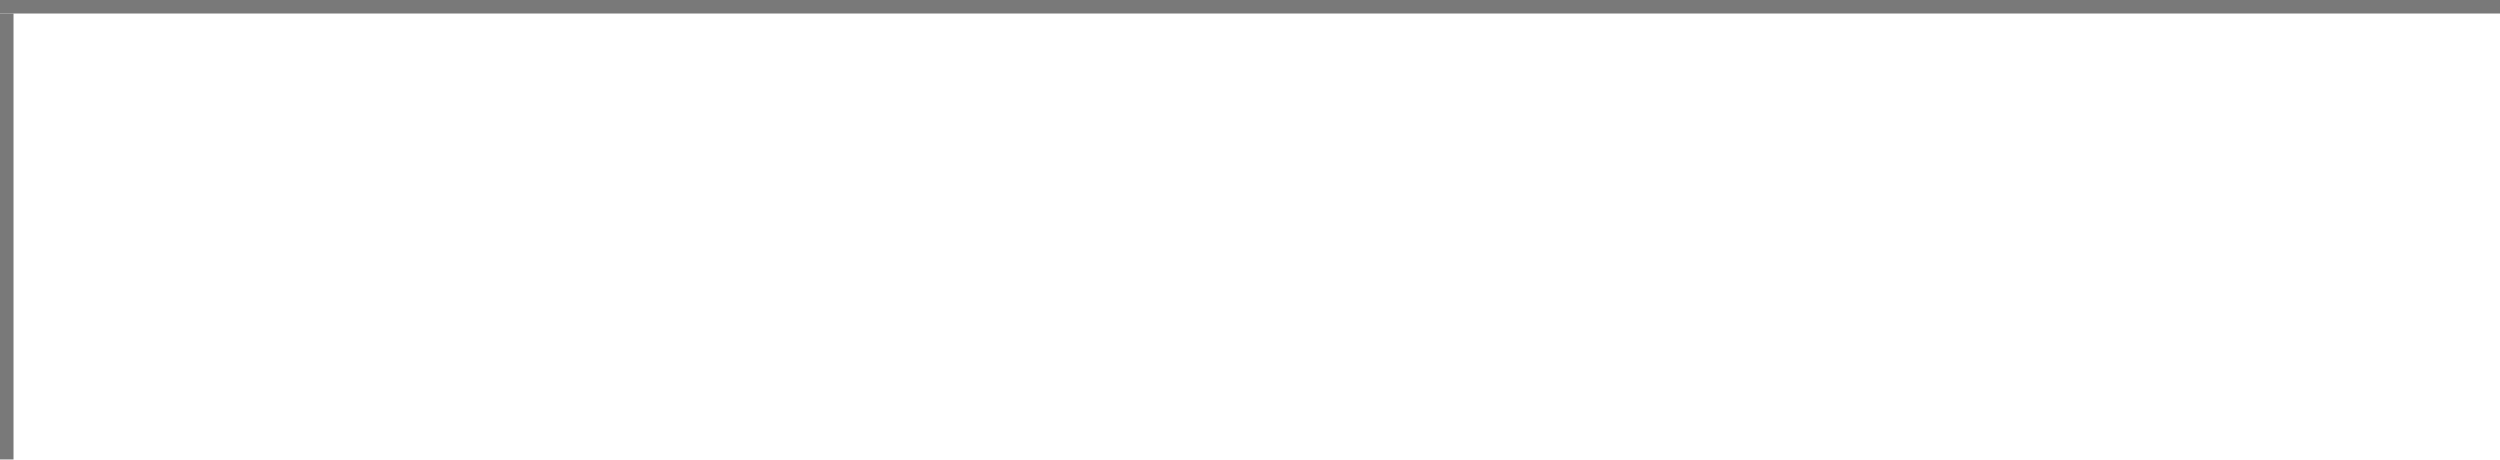
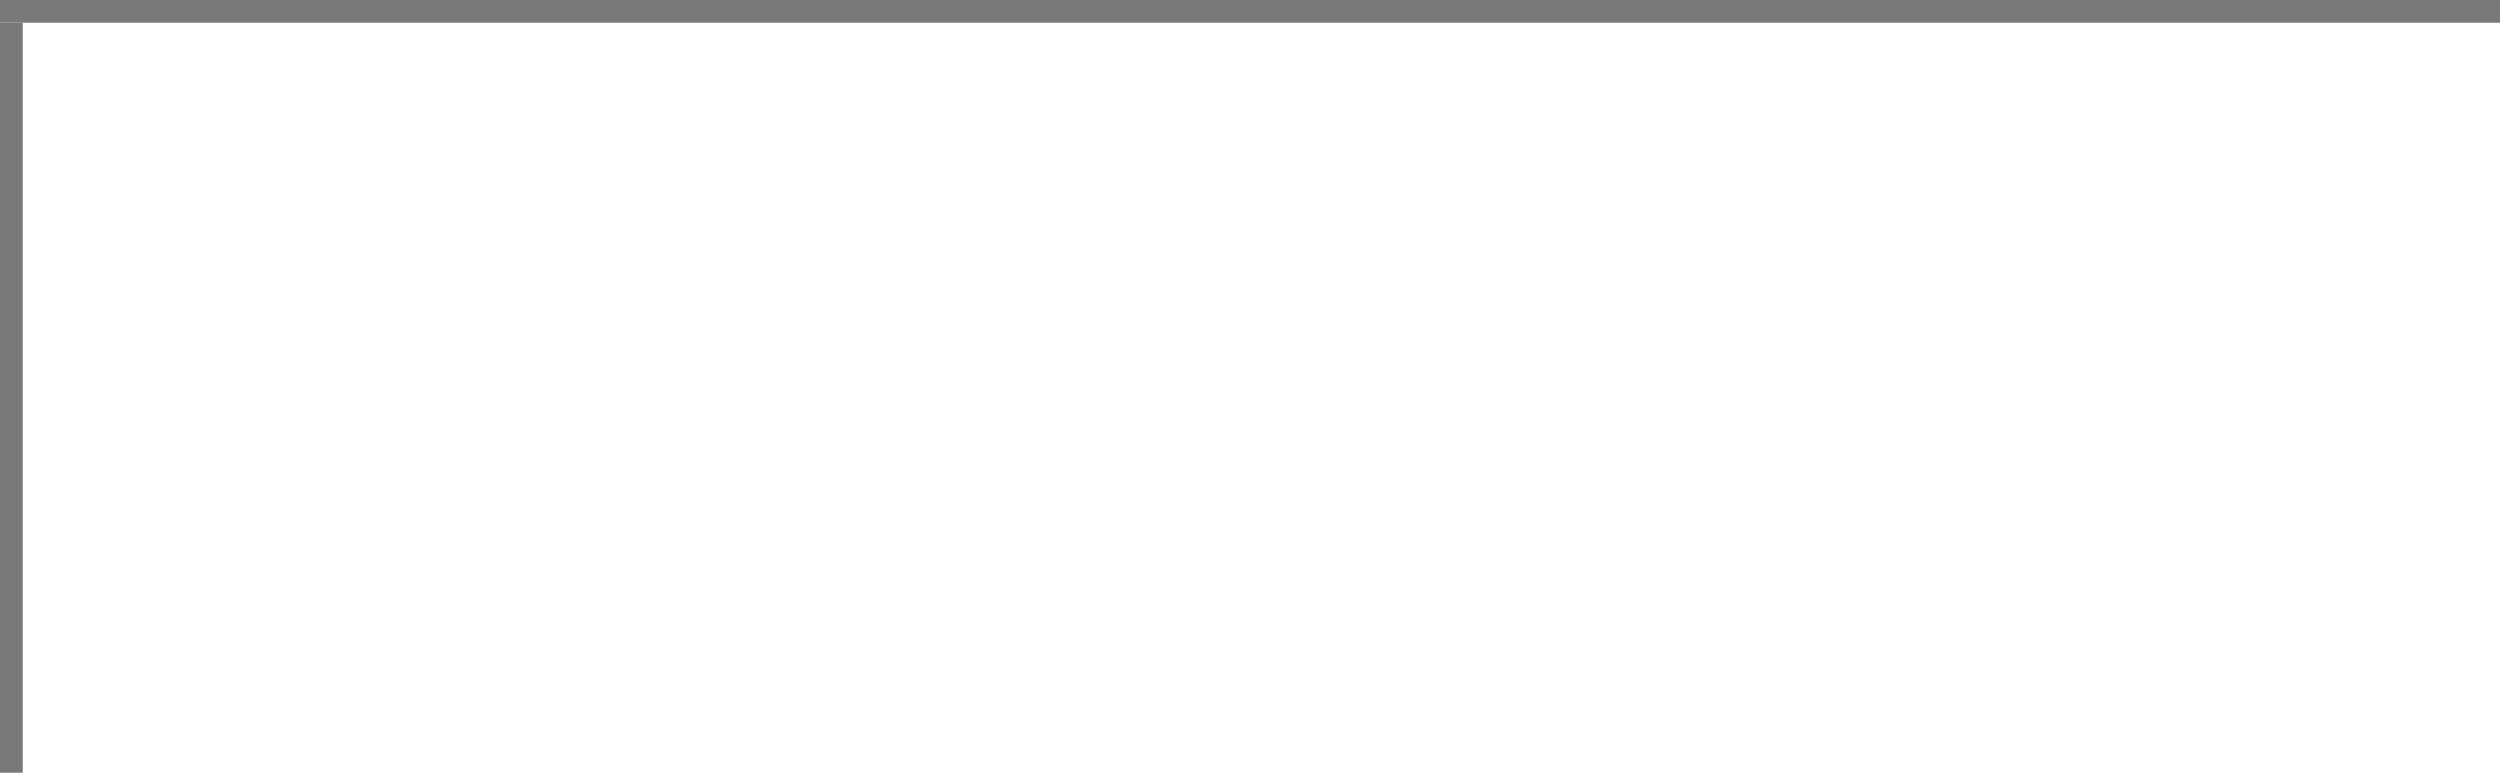
- <svg xmlns="http://www.w3.org/2000/svg" version="1.1" width="185px" height="34px" viewBox="2135 83 185 34">
-   <path d="M 1 1  L 185 1  L 185 34  L 1 34  L 1 1  Z " fill-rule="nonzero" fill="rgba(255, 255, 255, 1)" stroke="none" transform="matrix(1 0 0 1 2135 83 )" class="fill" />
-   <path d="M 0.5 1  L 0.5 34  " stroke-width="1" stroke-dasharray="0" stroke="rgba(121, 121, 121, 1)" fill="none" transform="matrix(1 0 0 1 2135 83 )" class="stroke" />
-   <path d="M 0 0.5  L 185 0.5  " stroke-width="1" stroke-dasharray="0" stroke="rgba(121, 121, 121, 1)" fill="none" transform="matrix(1 0 0 1 2135 83 )" class="stroke" />
+ <svg xmlns="http://www.w3.org/2000/svg" version="1.1" width="110px" height="34px" viewBox="1845 117 110 34">
+   <path d="M 1 1  L 110 1  L 110 34  L 1 34  L 1 1  Z " fill-rule="nonzero" fill="rgba(255, 255, 255, 1)" stroke="none" transform="matrix(1 0 0 1 1845 117 )" class="fill" />
+   <path d="M 0.5 1  L 0.5 34  " stroke-width="1" stroke-dasharray="0" stroke="rgba(121, 121, 121, 1)" fill="none" transform="matrix(1 0 0 1 1845 117 )" class="stroke" />
+   <path d="M 0 0.5  L 110 0.5  " stroke-width="1" stroke-dasharray="0" stroke="rgba(121, 121, 121, 1)" fill="none" transform="matrix(1 0 0 1 1845 117 )" class="stroke" />
</svg>
